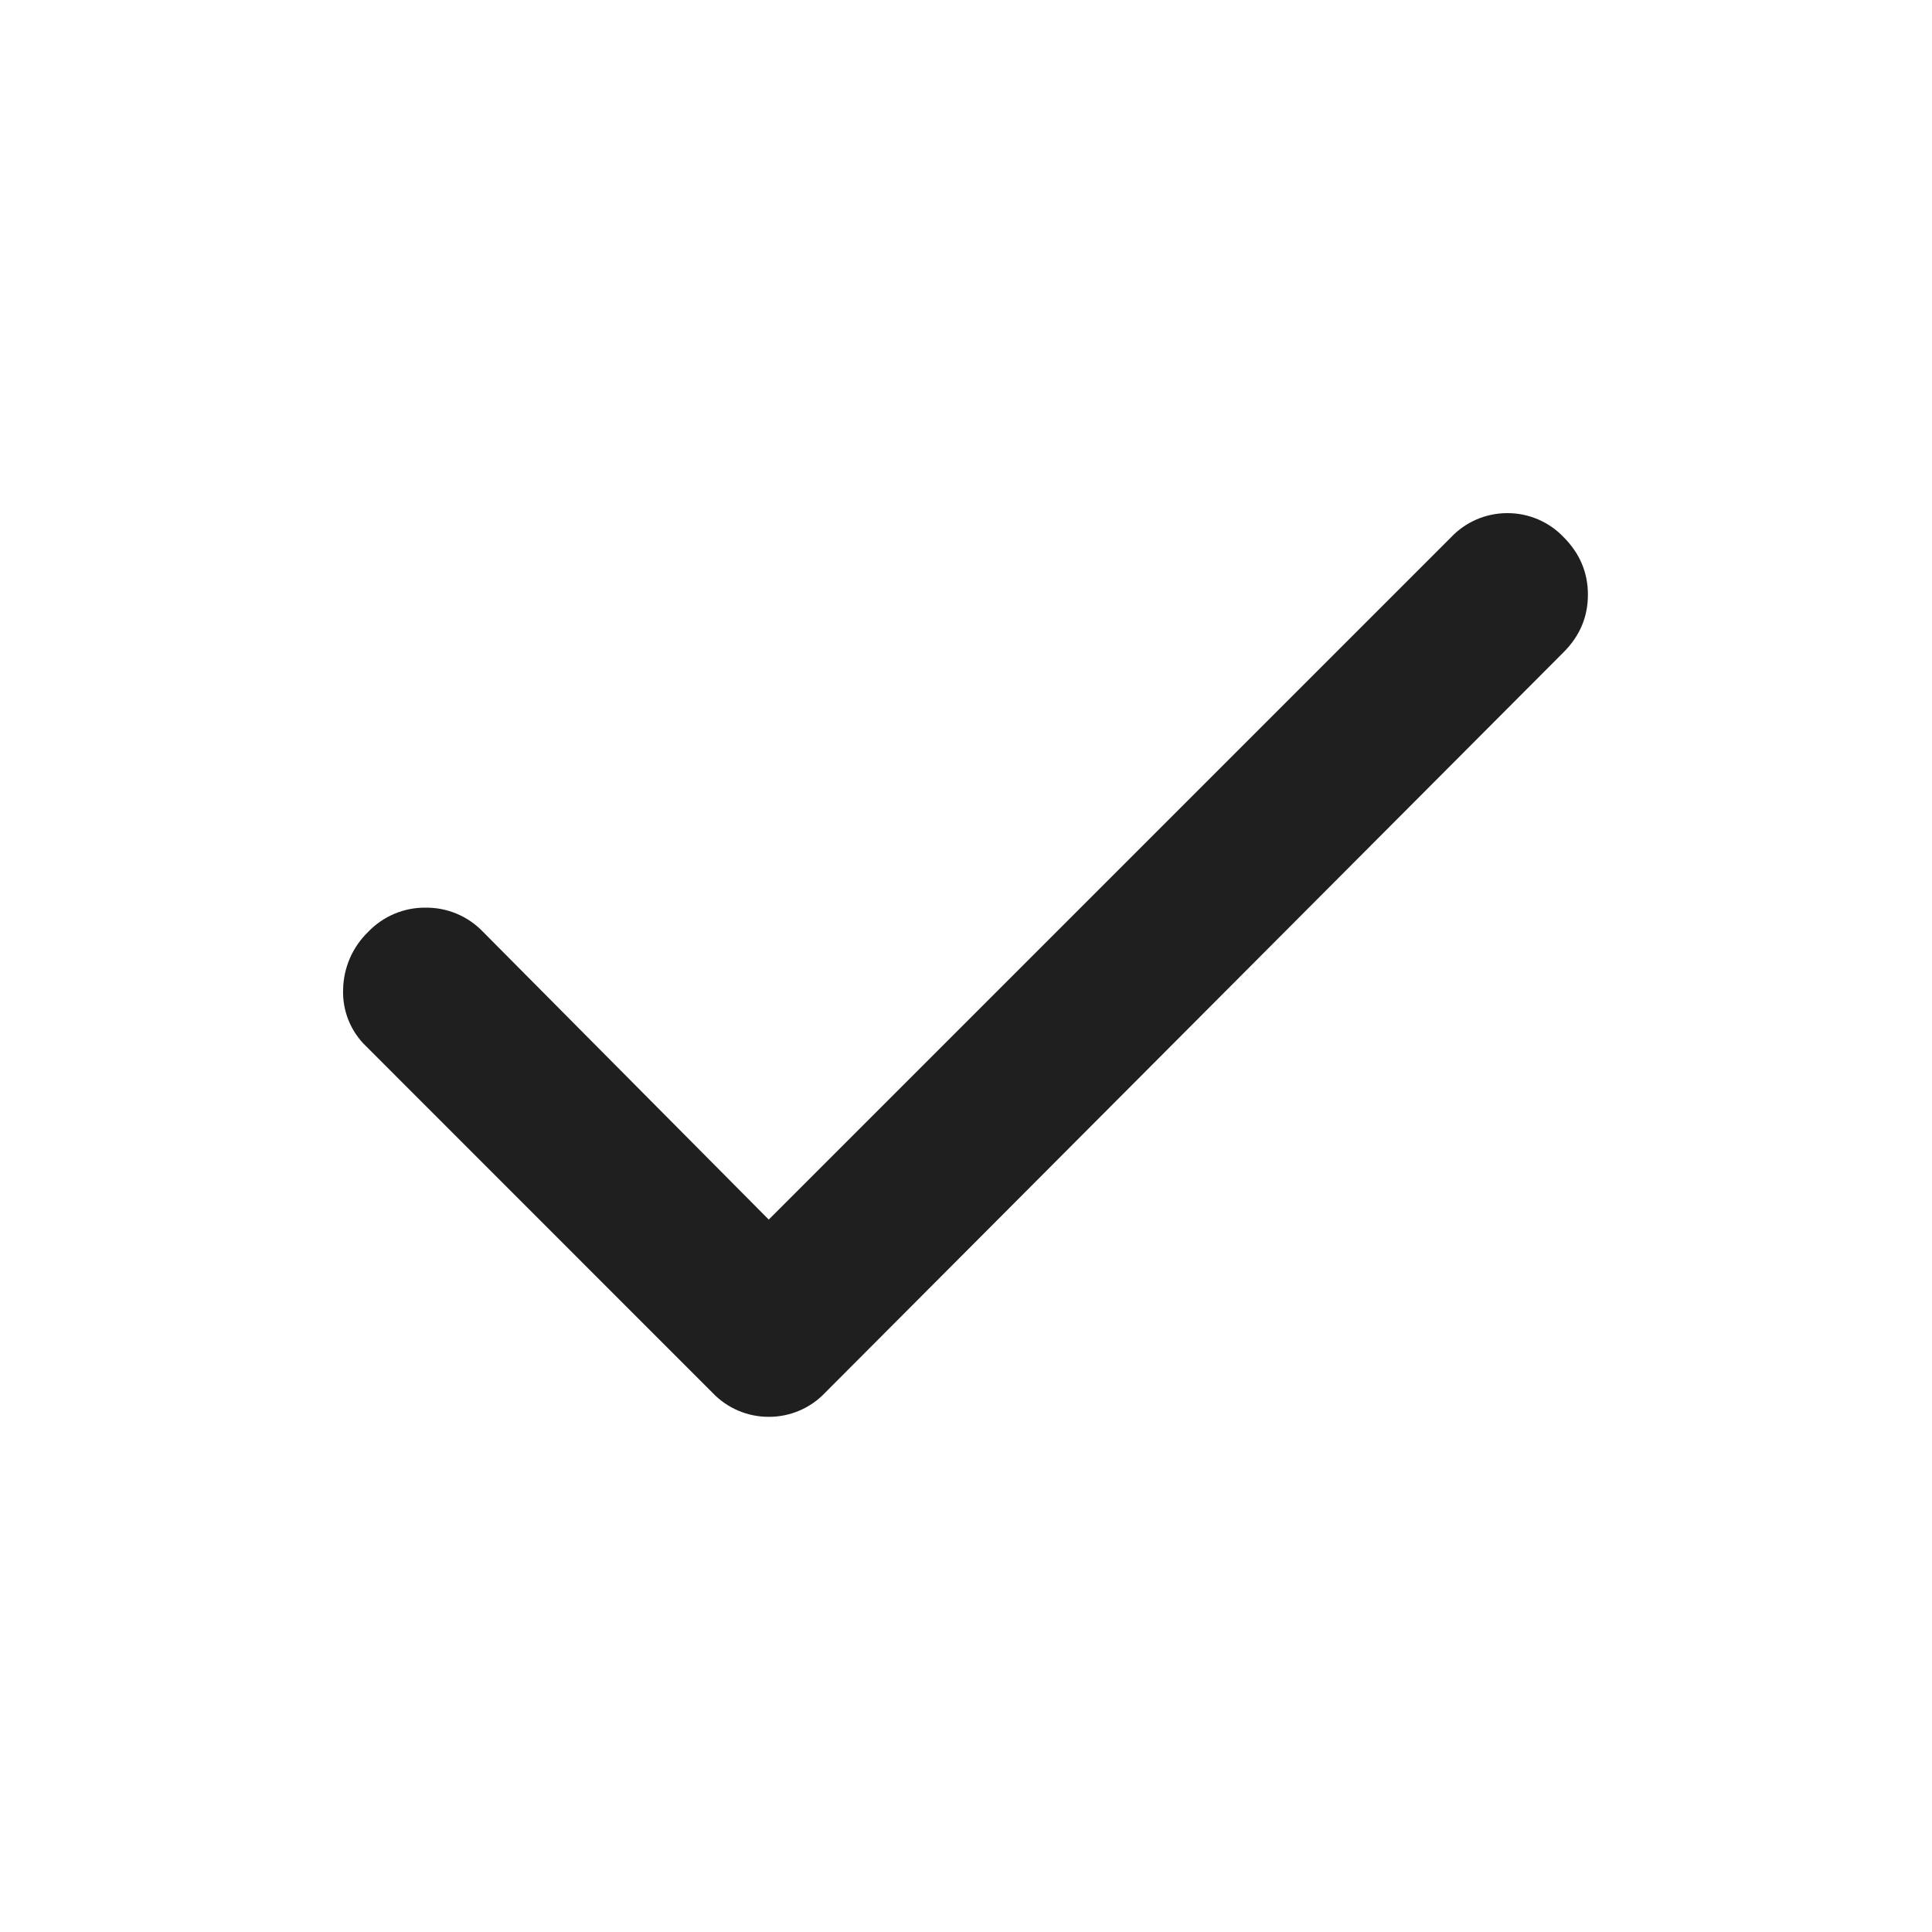
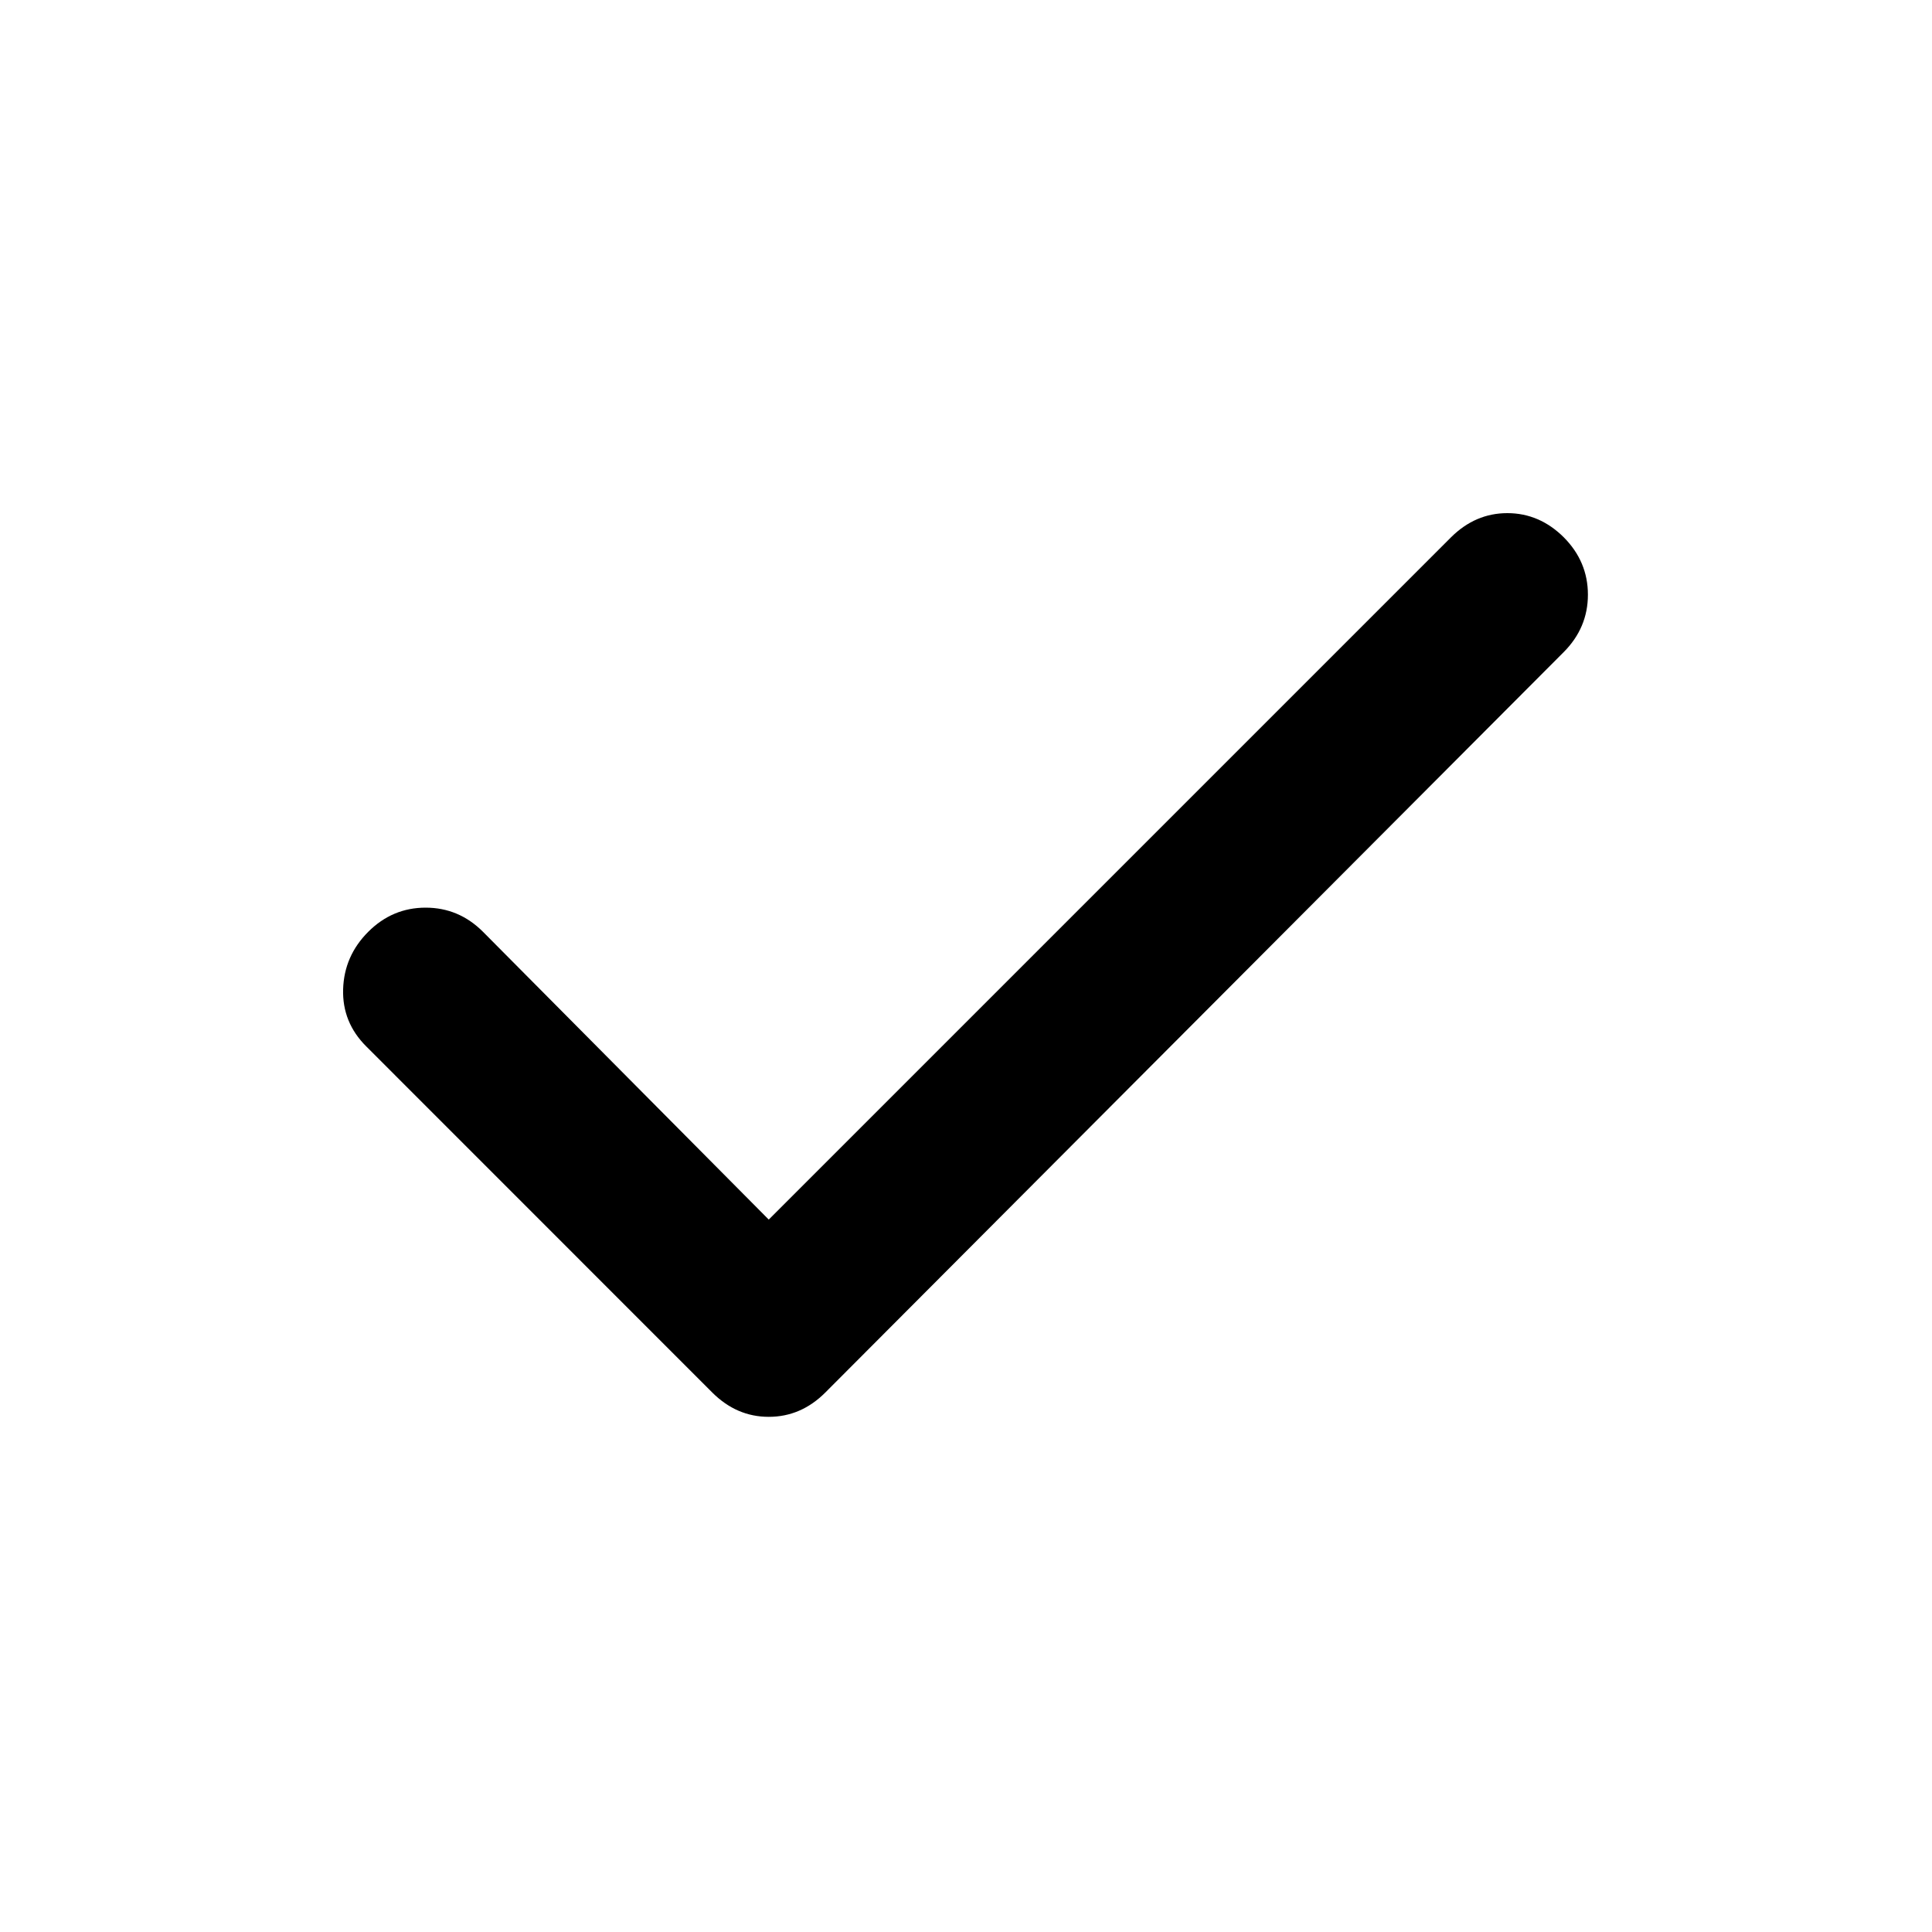
- <svg xmlns="http://www.w3.org/2000/svg" width="20" height="20" fill="none" viewBox="0 0 20 20">
-   <path fill="#201F1F" d="m7.958 12.625 7.063-7.063a.8.8 0 0 1 .583-.25.8.8 0 0 1 .584.25c.166.167.25.365.25.594 0 .23-.084.427-.25.594l-7.646 7.667a.8.8 0 0 1-.584.25.8.8 0 0 1-.583-.25l-3.583-3.584a.775.775 0 0 1-.24-.593.85.85 0 0 1 .26-.594.811.811 0 0 1 .594-.25.81.81 0 0 1 .594.25l2.958 2.979Z" />
+ <svg xmlns="http://www.w3.org/2000/svg" viewBox="0 0 20 20" fill="none">
+   <path d="M7.958 12.625L15.021 5.562C15.188 5.396 15.382 5.312 15.604 5.312C15.826 5.312 16.021 5.396 16.188 5.562C16.354 5.729 16.438 5.927 16.438 6.156C16.438 6.385 16.354 6.583 16.188 6.75L8.542 14.417C8.375 14.583 8.181 14.667 7.958 14.667C7.736 14.667 7.542 14.583 7.375 14.417L3.792 10.833C3.625 10.667 3.545 10.469 3.552 10.24C3.559 10.01 3.646 9.812 3.812 9.646C3.979 9.479 4.177 9.396 4.406 9.396C4.635 9.396 4.833 9.479 5 9.646L7.958 12.625Z" fill="currentColor" />
</svg>
